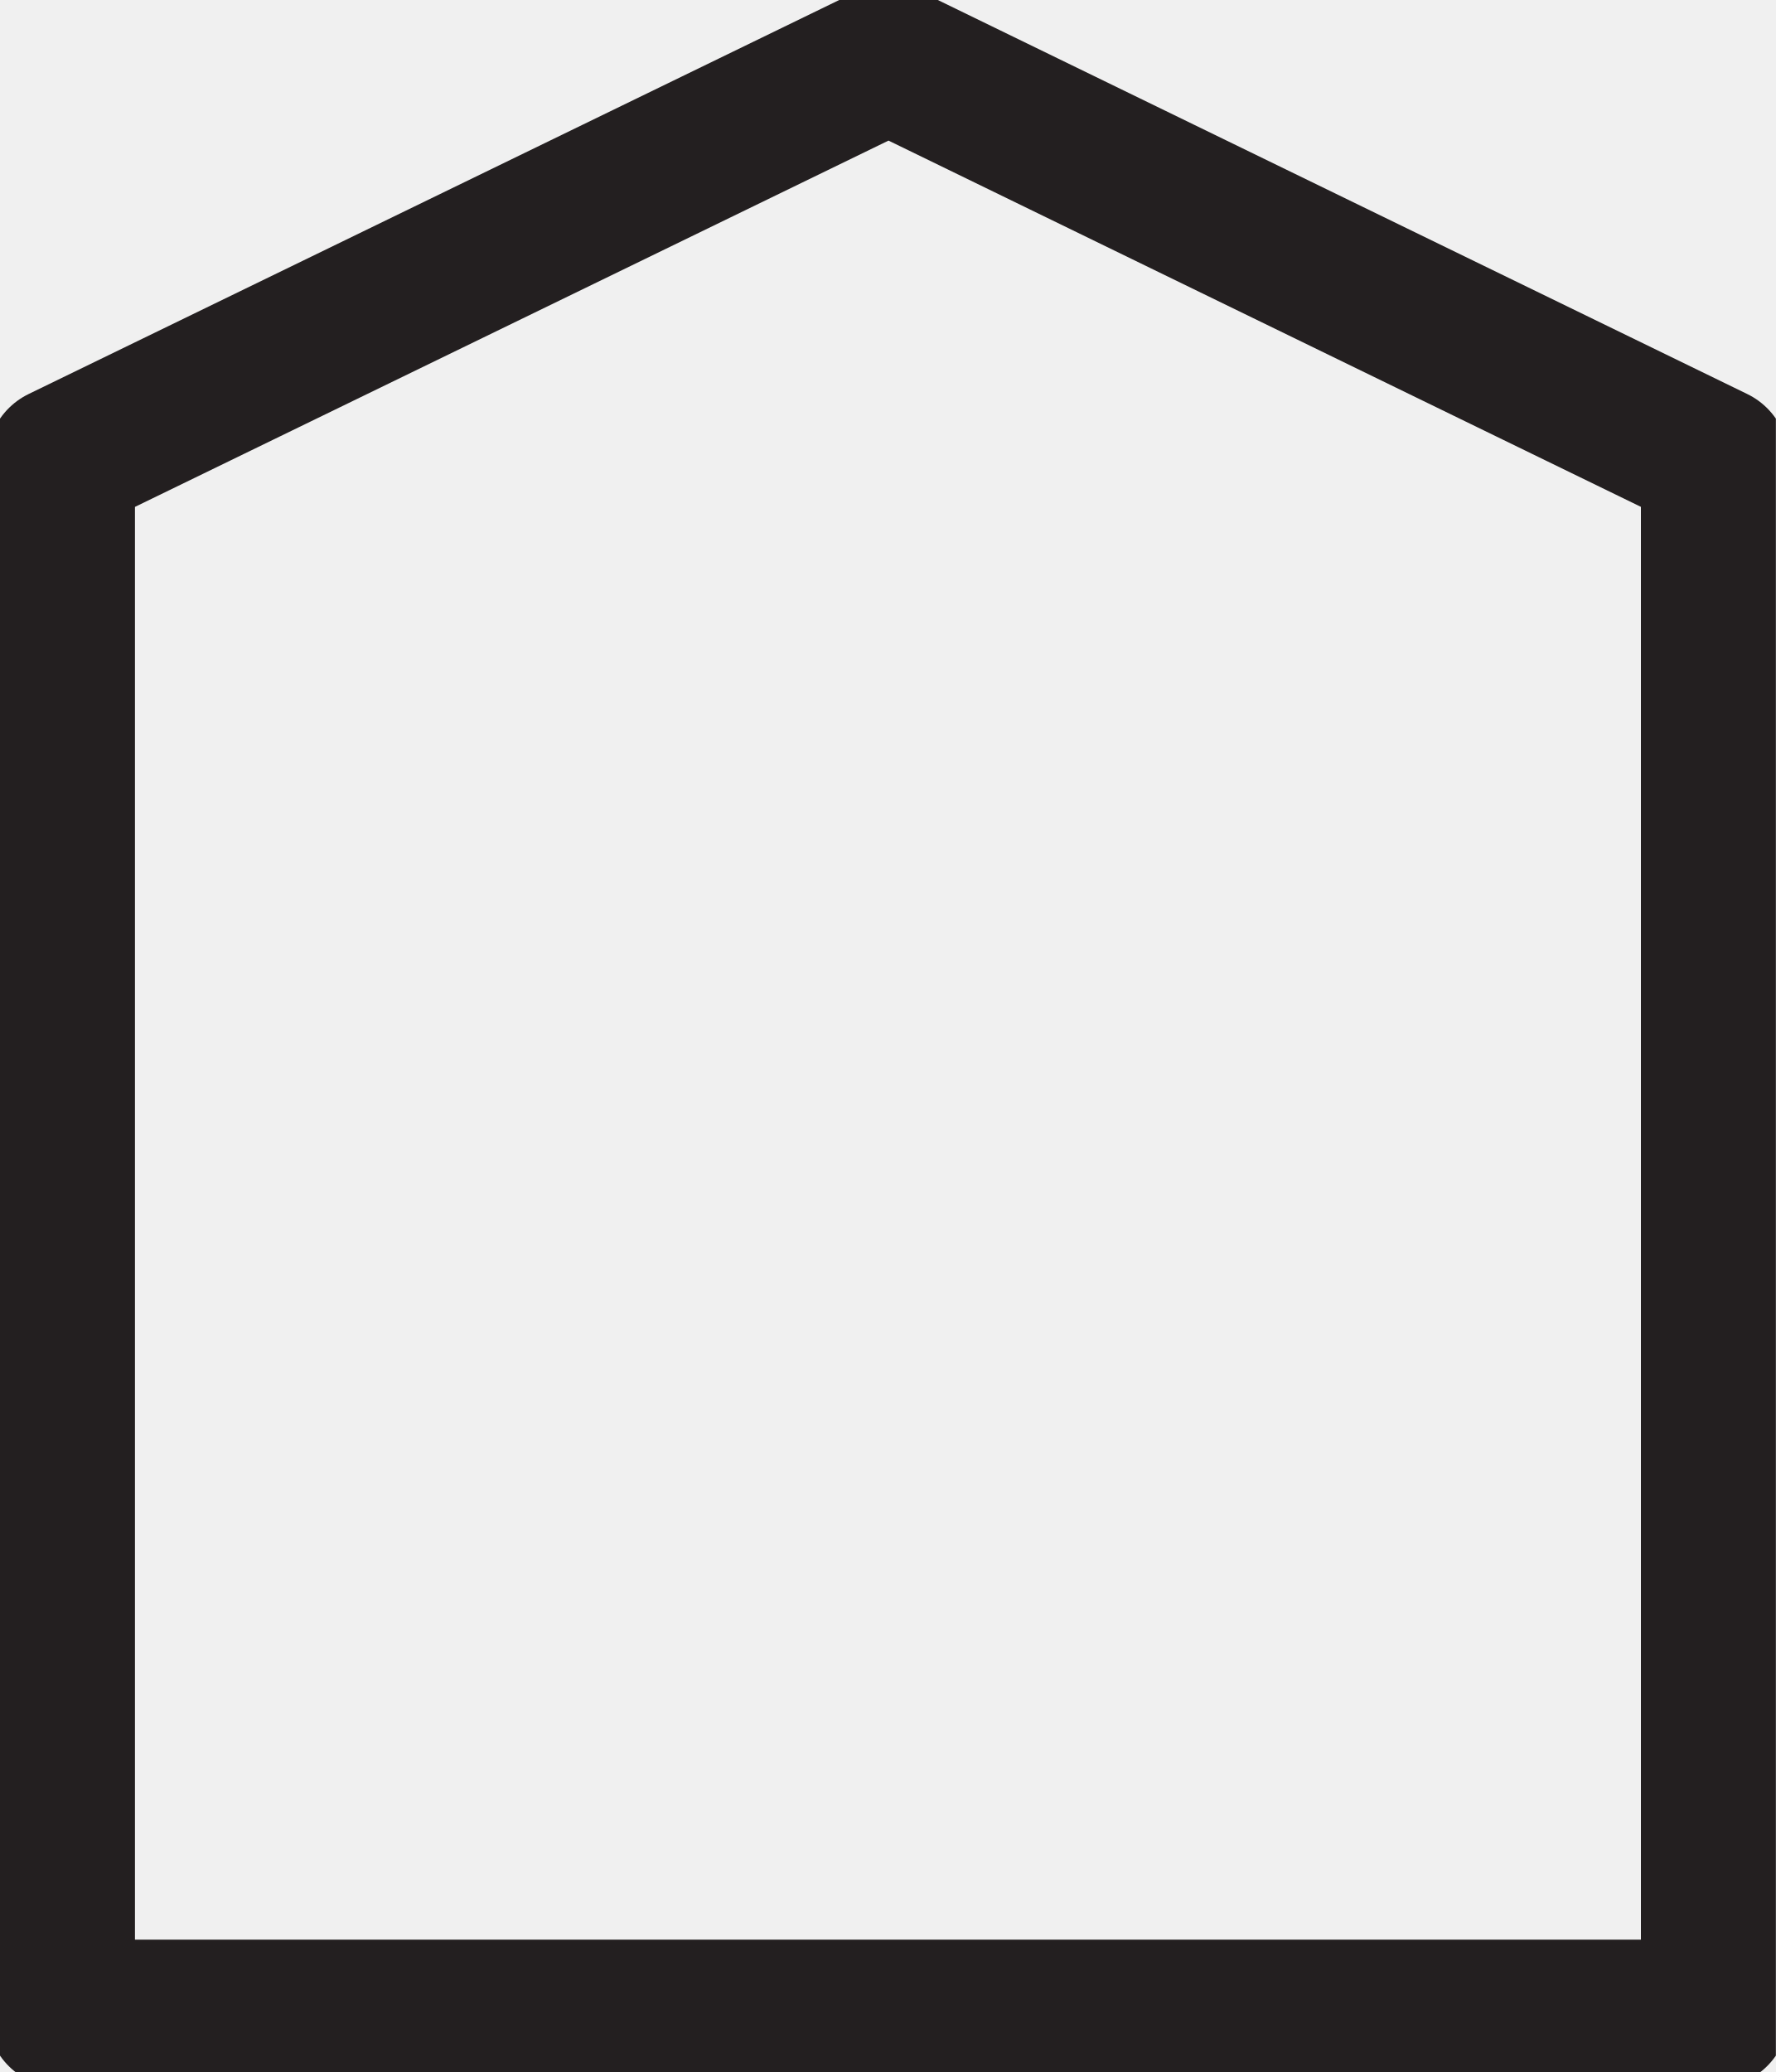
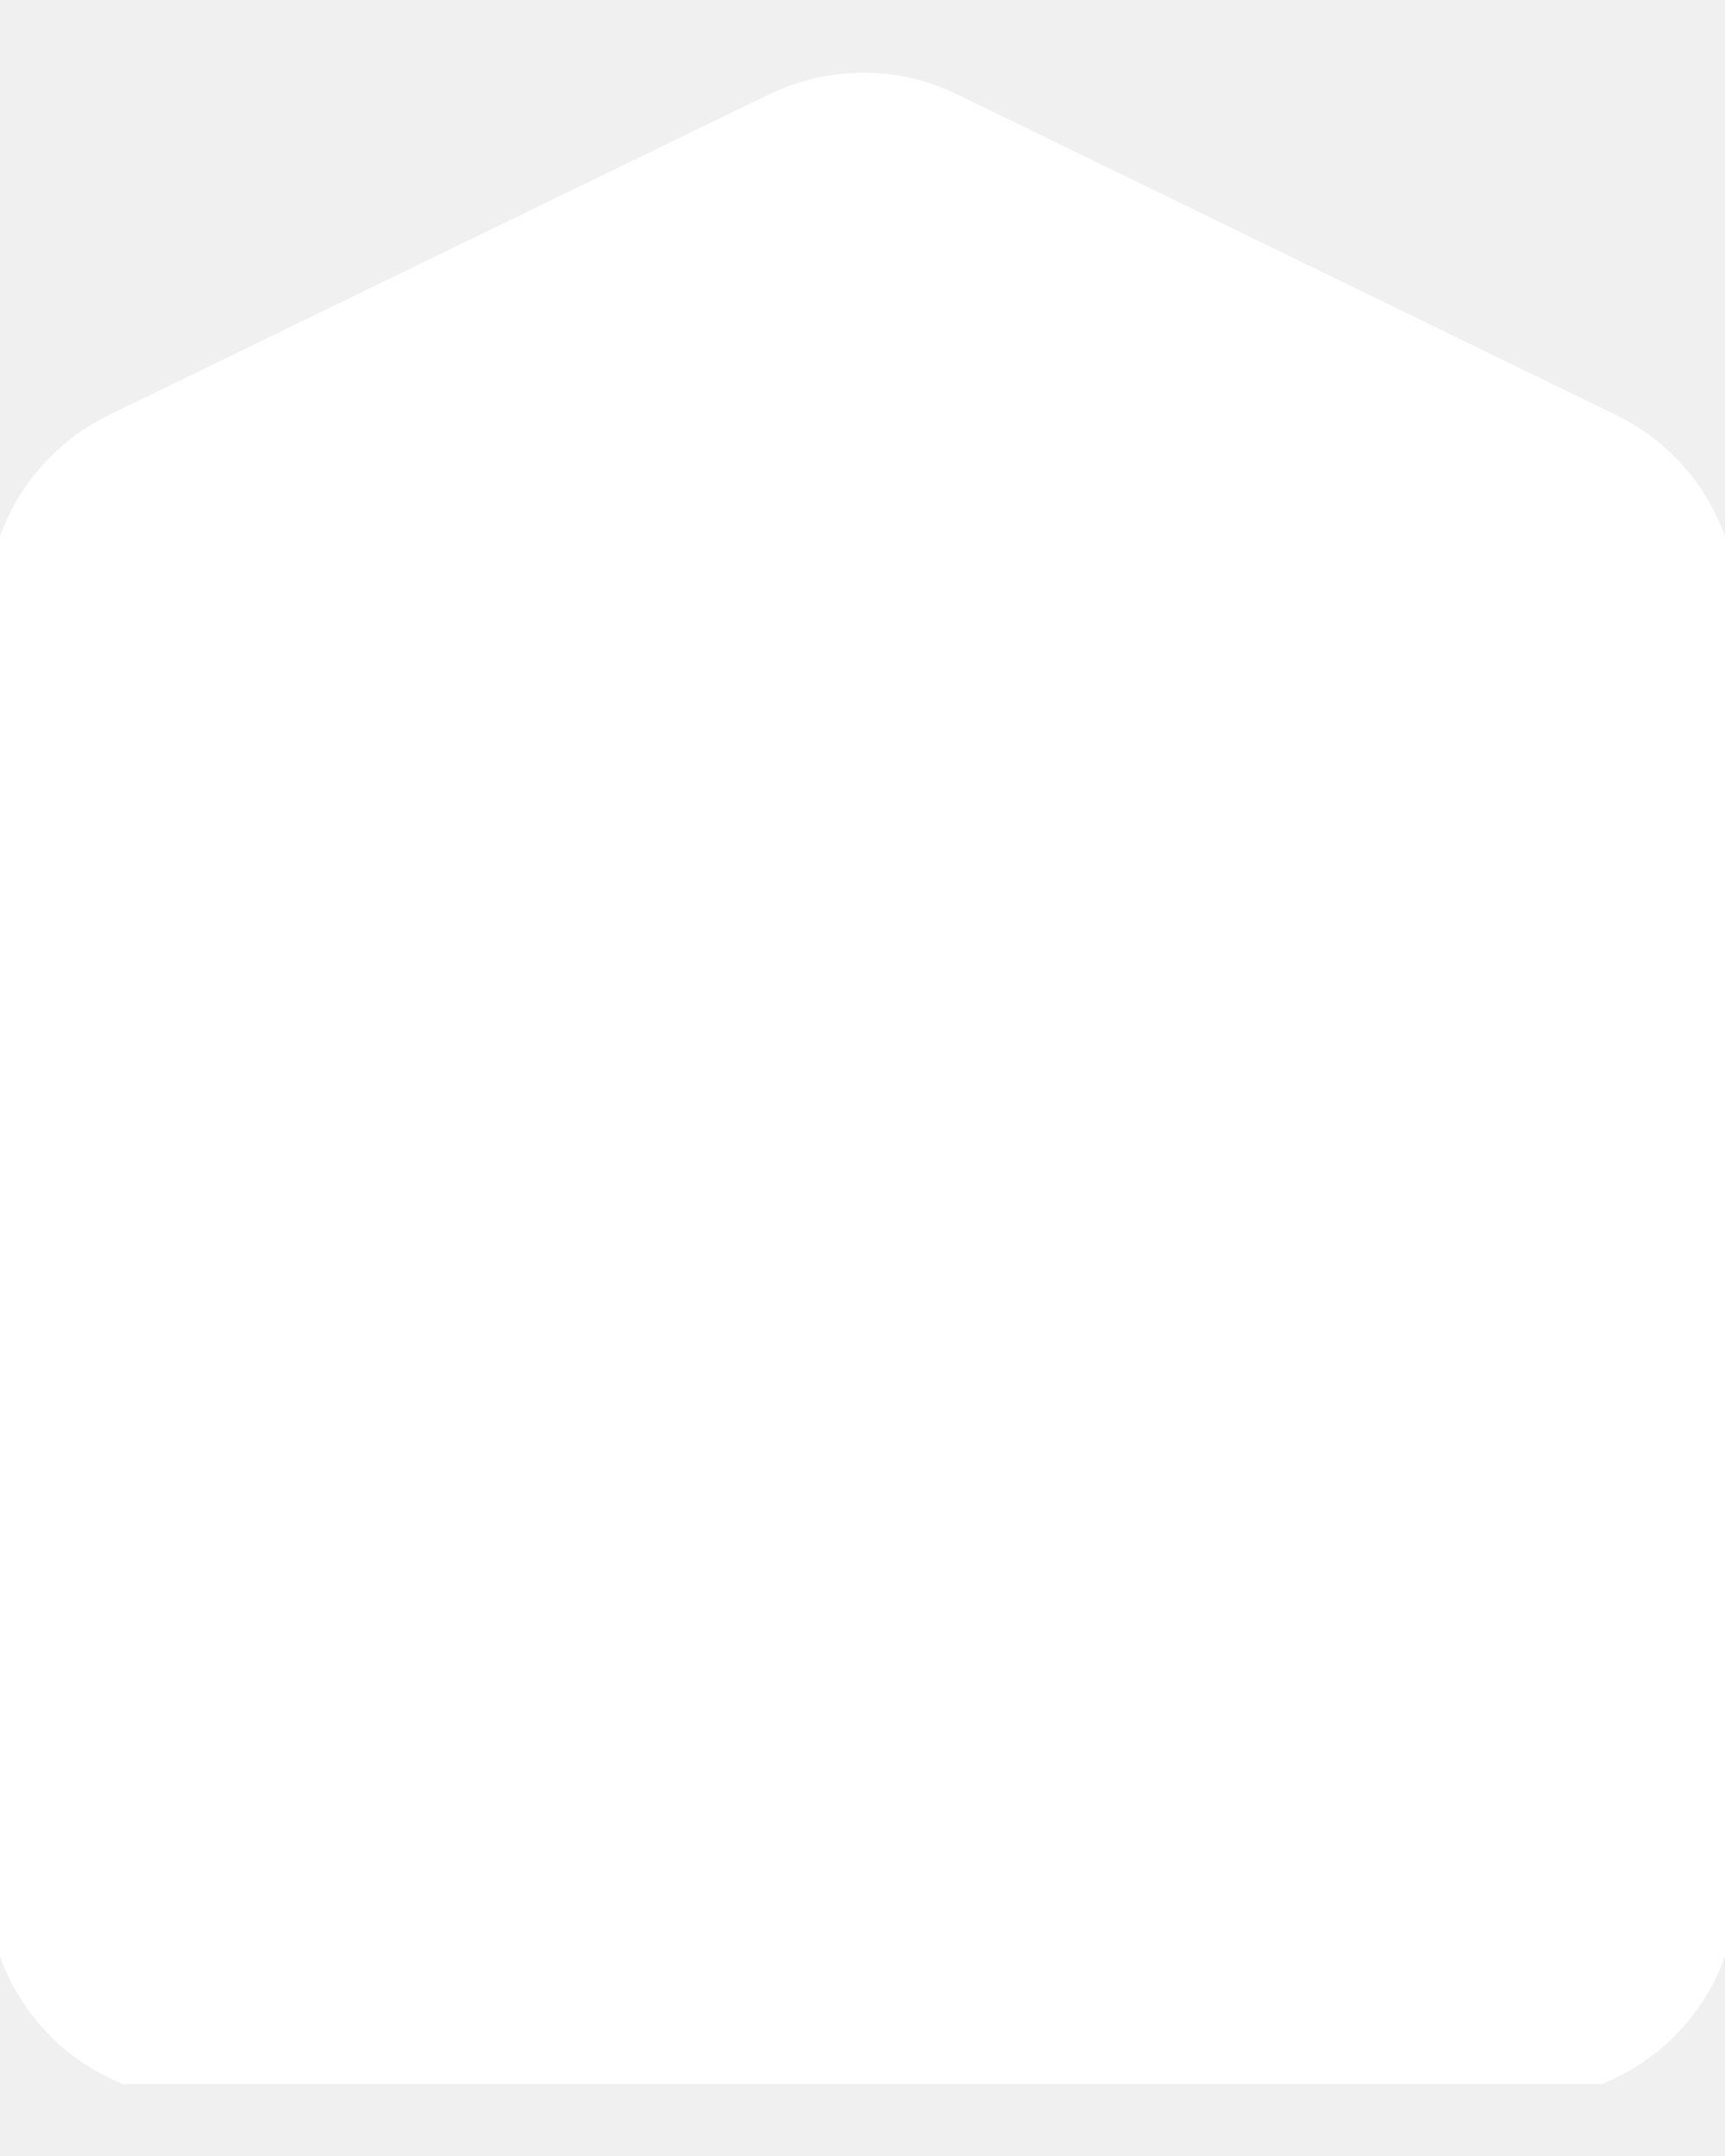
- <svg xmlns="http://www.w3.org/2000/svg" width="12" height="14" viewBox="0 0 12 14" fill="none">
+ <svg xmlns="http://www.w3.org/2000/svg" width="12" height="15" viewBox="0 0 12 15" fill="none">
  <g clip-path="url(#clip0)">
-     <path d="M0.412 3.112V13.606H11.588V3.112L6.004 0.394L0.412 3.112Z" stroke="#231F20" stroke-linejoin="round" />
+     <path d="M0.975 3.338C0.631 3.506 0.412 3.855 0.412 4.238V13.106C0.412 13.658 0.86 14.106 1.412 14.106H10.588C11.14 14.106 11.588 13.658 11.588 13.106V4.237C11.588 3.855 11.369 3.506 11.025 3.338L6.442 1.107C6.165 0.972 5.843 0.972 5.567 1.107L0.975 3.338Z" fill="white" stroke="white" stroke-linejoin="round" />
  </g>
  <defs>
    <clipPath id="clip0">
-       <rect width="12" height="14" fill="white" />
+       <rect width="12" height="14" fill="white" transform="translate(0 0.5)" />
    </clipPath>
  </defs>
</svg>
